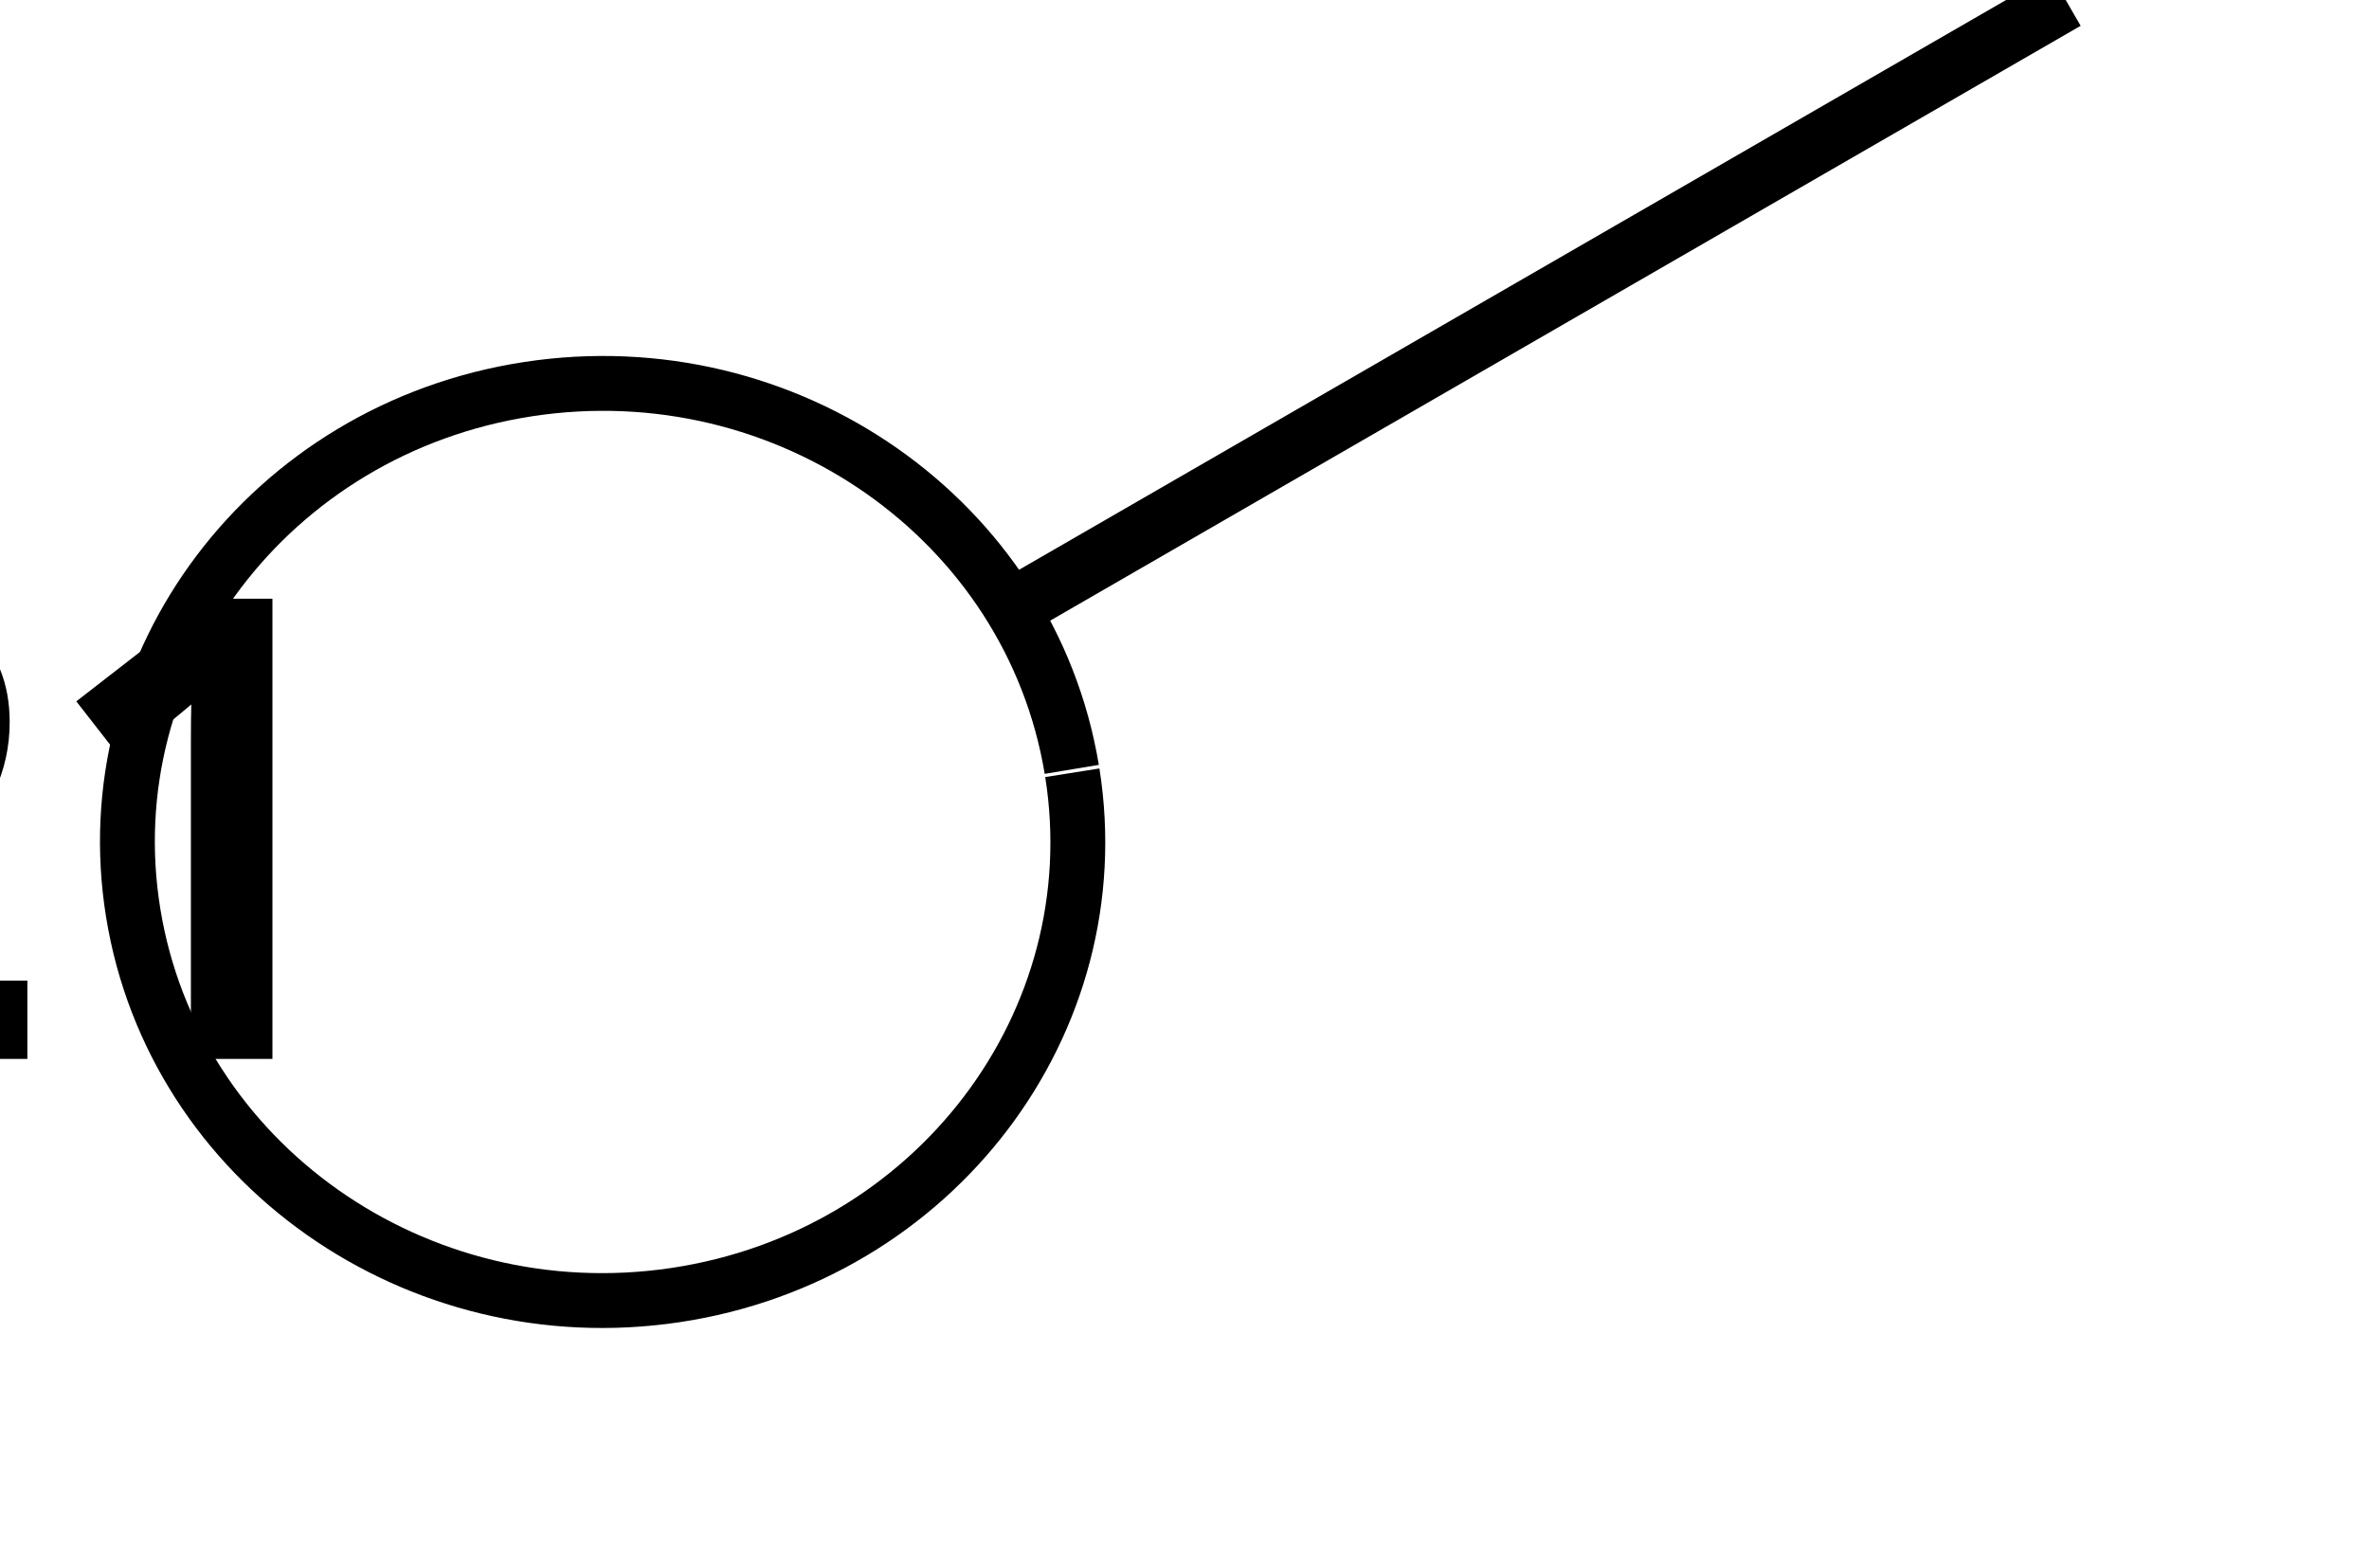
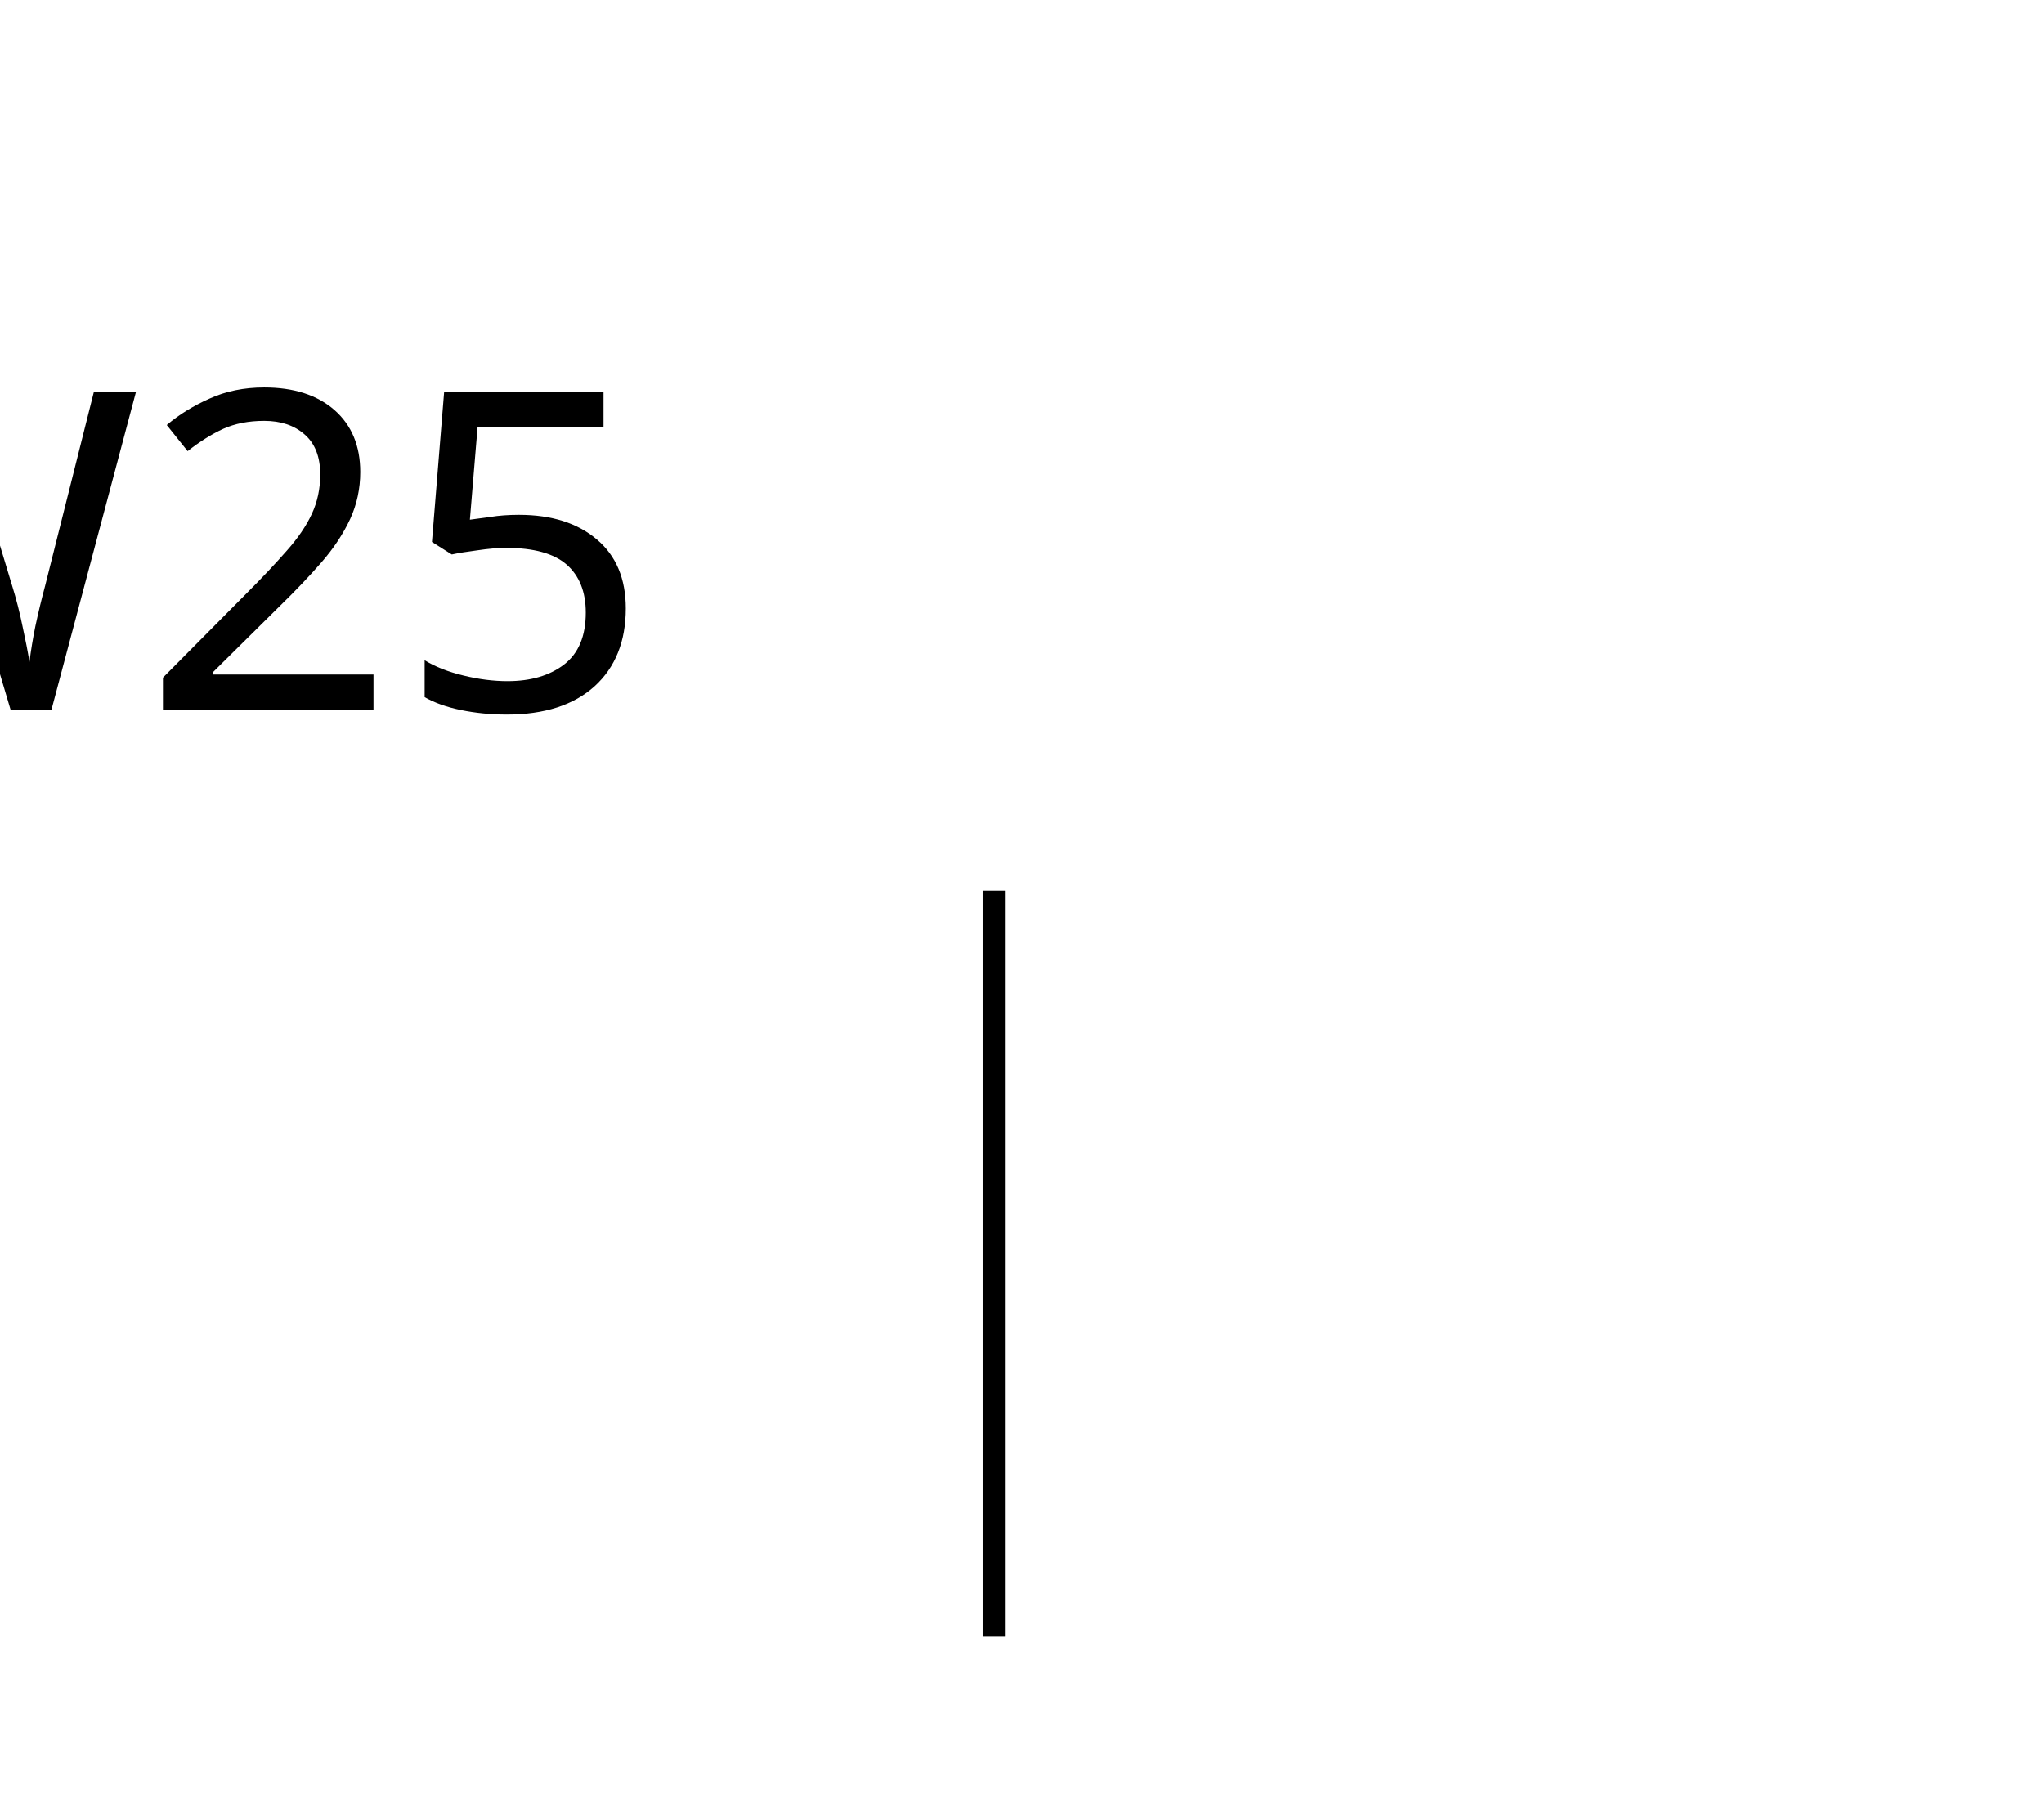
<svg xmlns="http://www.w3.org/2000/svg" width="100%" height="100%" preserveAspectRatio="xMidYMid" version="1.1">
  <defs id="defs4">
    <linearGradient x1="0%" y1="0%" x2="100%" y2="0%" gradientUnits="objectBoundingBox" id="linearGradient6303" paint="solid">
      <stop offset="0%" stop-color="#000000" stop-opacity="1" id="stop6305" />
    </linearGradient>
    <clipPath clipPathUnits="userSpaceOnUse" id="clipPath254">
      <path d="M540.96 769.8 L540.96 210.96 L54 210.96 L54 769.8 L540.96 769.8 z" clip-rule="evenOdd" id="path256" connector-curvature="0" />
    </clipPath>
  </defs>
-   <namedview id="base" pagecolor="#ffffff" bordercolor="#666666" borderopacity="1.0" pageopacity="0.0" pageshadow="2" zoom="2" cx="373.094" cy="935.741" document-units="px" current-layer="layer1" showgrid="true" objecttolerance="10" gridtolerance="10" window-width="1920" window-height="1017" window-x="-8" window-y="-8" window-maximized="1" object-nodes="true" snap-smooth-nodes="true" snap-midpoints="false" snap-intersection-paths="false" object-paths="false" snap-nodes="true">
+   <namedview id="base" pagecolor="#ffffff" bordercolor="#666666" borderopacity="1.0" pageopacity="0.0" pageshadow="2" zoom="2" cx="590.897" cy="946.322" document-units="px" current-layer="svg2" showgrid="true" objecttolerance="10" gridtolerance="10" window-width="1920" window-height="1017" window-x="-8" window-y="-8" window-maximized="1" object-nodes="true" snap-smooth-nodes="true" snap-midpoints="false" snap-intersection-paths="false" object-paths="false" snap-nodes="true">
    <grid id="grid4136" type="axonomgrid" units="px" empspacing="5" spacingy="20" />
  </namedview>
-   <g transform="matrix(1, 0, 0, 1, -329.0897, -2.362186)" id="g3506" stroke="#000000" style="fill:#000000;">
-     <g transform="translate(-17.32051, 10)" id="g4404">
-       <g transform="translate(124.3497, -0.3387812)" id="g4253-8-4">
-         <rect x="225.167" y="2.362" width="34.641" height="40" id="rect4251-7-5" stroke-opacity="0" style="fill:none;" />
-       </g>
-     </g>
-     <g id="g4652">
-       <text xml:space="preserve" x="348.946" y="37.383" letter-spacing="0px" word-spacing="0px" id="text4155" stroke-width="1px" font-family="sans-serif" font-size="20.211px" font-style="normal" font-weight="400" linespacing="125%" line-height="125%">
-         <tspan text-anchor="middle" x="348.946" y="37.383" id="tspan4157" role="line" text-align="center">21</tspan>
-       </text>
-       <path d="M258.025 18.623 A15.935 15.381 0 0 1 244.708 36.145 A15.935 15.381 0 0 1 226.528 23.325 A15.935 15.381 0 0 1 239.777 5.754 A15.935 15.381 0 0 1 258.006 18.509" transform="translate(107.0292, 9.661219)" id="path4145-7-7" stroke-width="1.84" type="arc" cx="242.272" cy="20.945" rx="15.935" ry="15.381" start="6.132" end="6.124" open="true" style="fill:none;" />
-       <path d="M381.051 12.362 C415.692 -7.638 415.692 -7.638 415.692 -7.638" transform="translate(-17.32051, 10)" id="path4139-9" fill-rule="evenOdd" stroke-width="2" connector-curvature="0" style="fill:none;" />
-       <rect x="329.09" y="2.362" width="69.282" height="51.212" id="rect4646" stroke-opacity="0" style="fill:none;" />
-     </g>
+   <g transform="matrix(1, 0, 0, 1, -752.1227, -112.3622)" id="g5009" stroke="#000000" style="fill:#000000;">
+     <text xml:space="preserve" x="795.073" y="144.248" letter-spacing="0px" word-spacing="0px" id="text4219" stroke="none" stroke-width="1px" font-family="sans-serif" font-size="20px" font-style="normal" font-weight="400" linespacing="125%" line-height="125%">
+       <tspan text-anchor="middle" x="773.623" y="144.248" id="tspan4221" role="line" text-align="center">W25</tspan>
+     </text>
+     <path d="M796.743 152.362 L796.743 185.862" id="path4143-7" fill-rule="evenOdd" connector-curvature="0" nodetypes="cc" style="fill:none;" />
+     <rect x="762.102" y="112.362" width="69.282" height="80" id="rect4737" stroke-opacity="0" style="fill:none;" />
  </g>
</svg>
